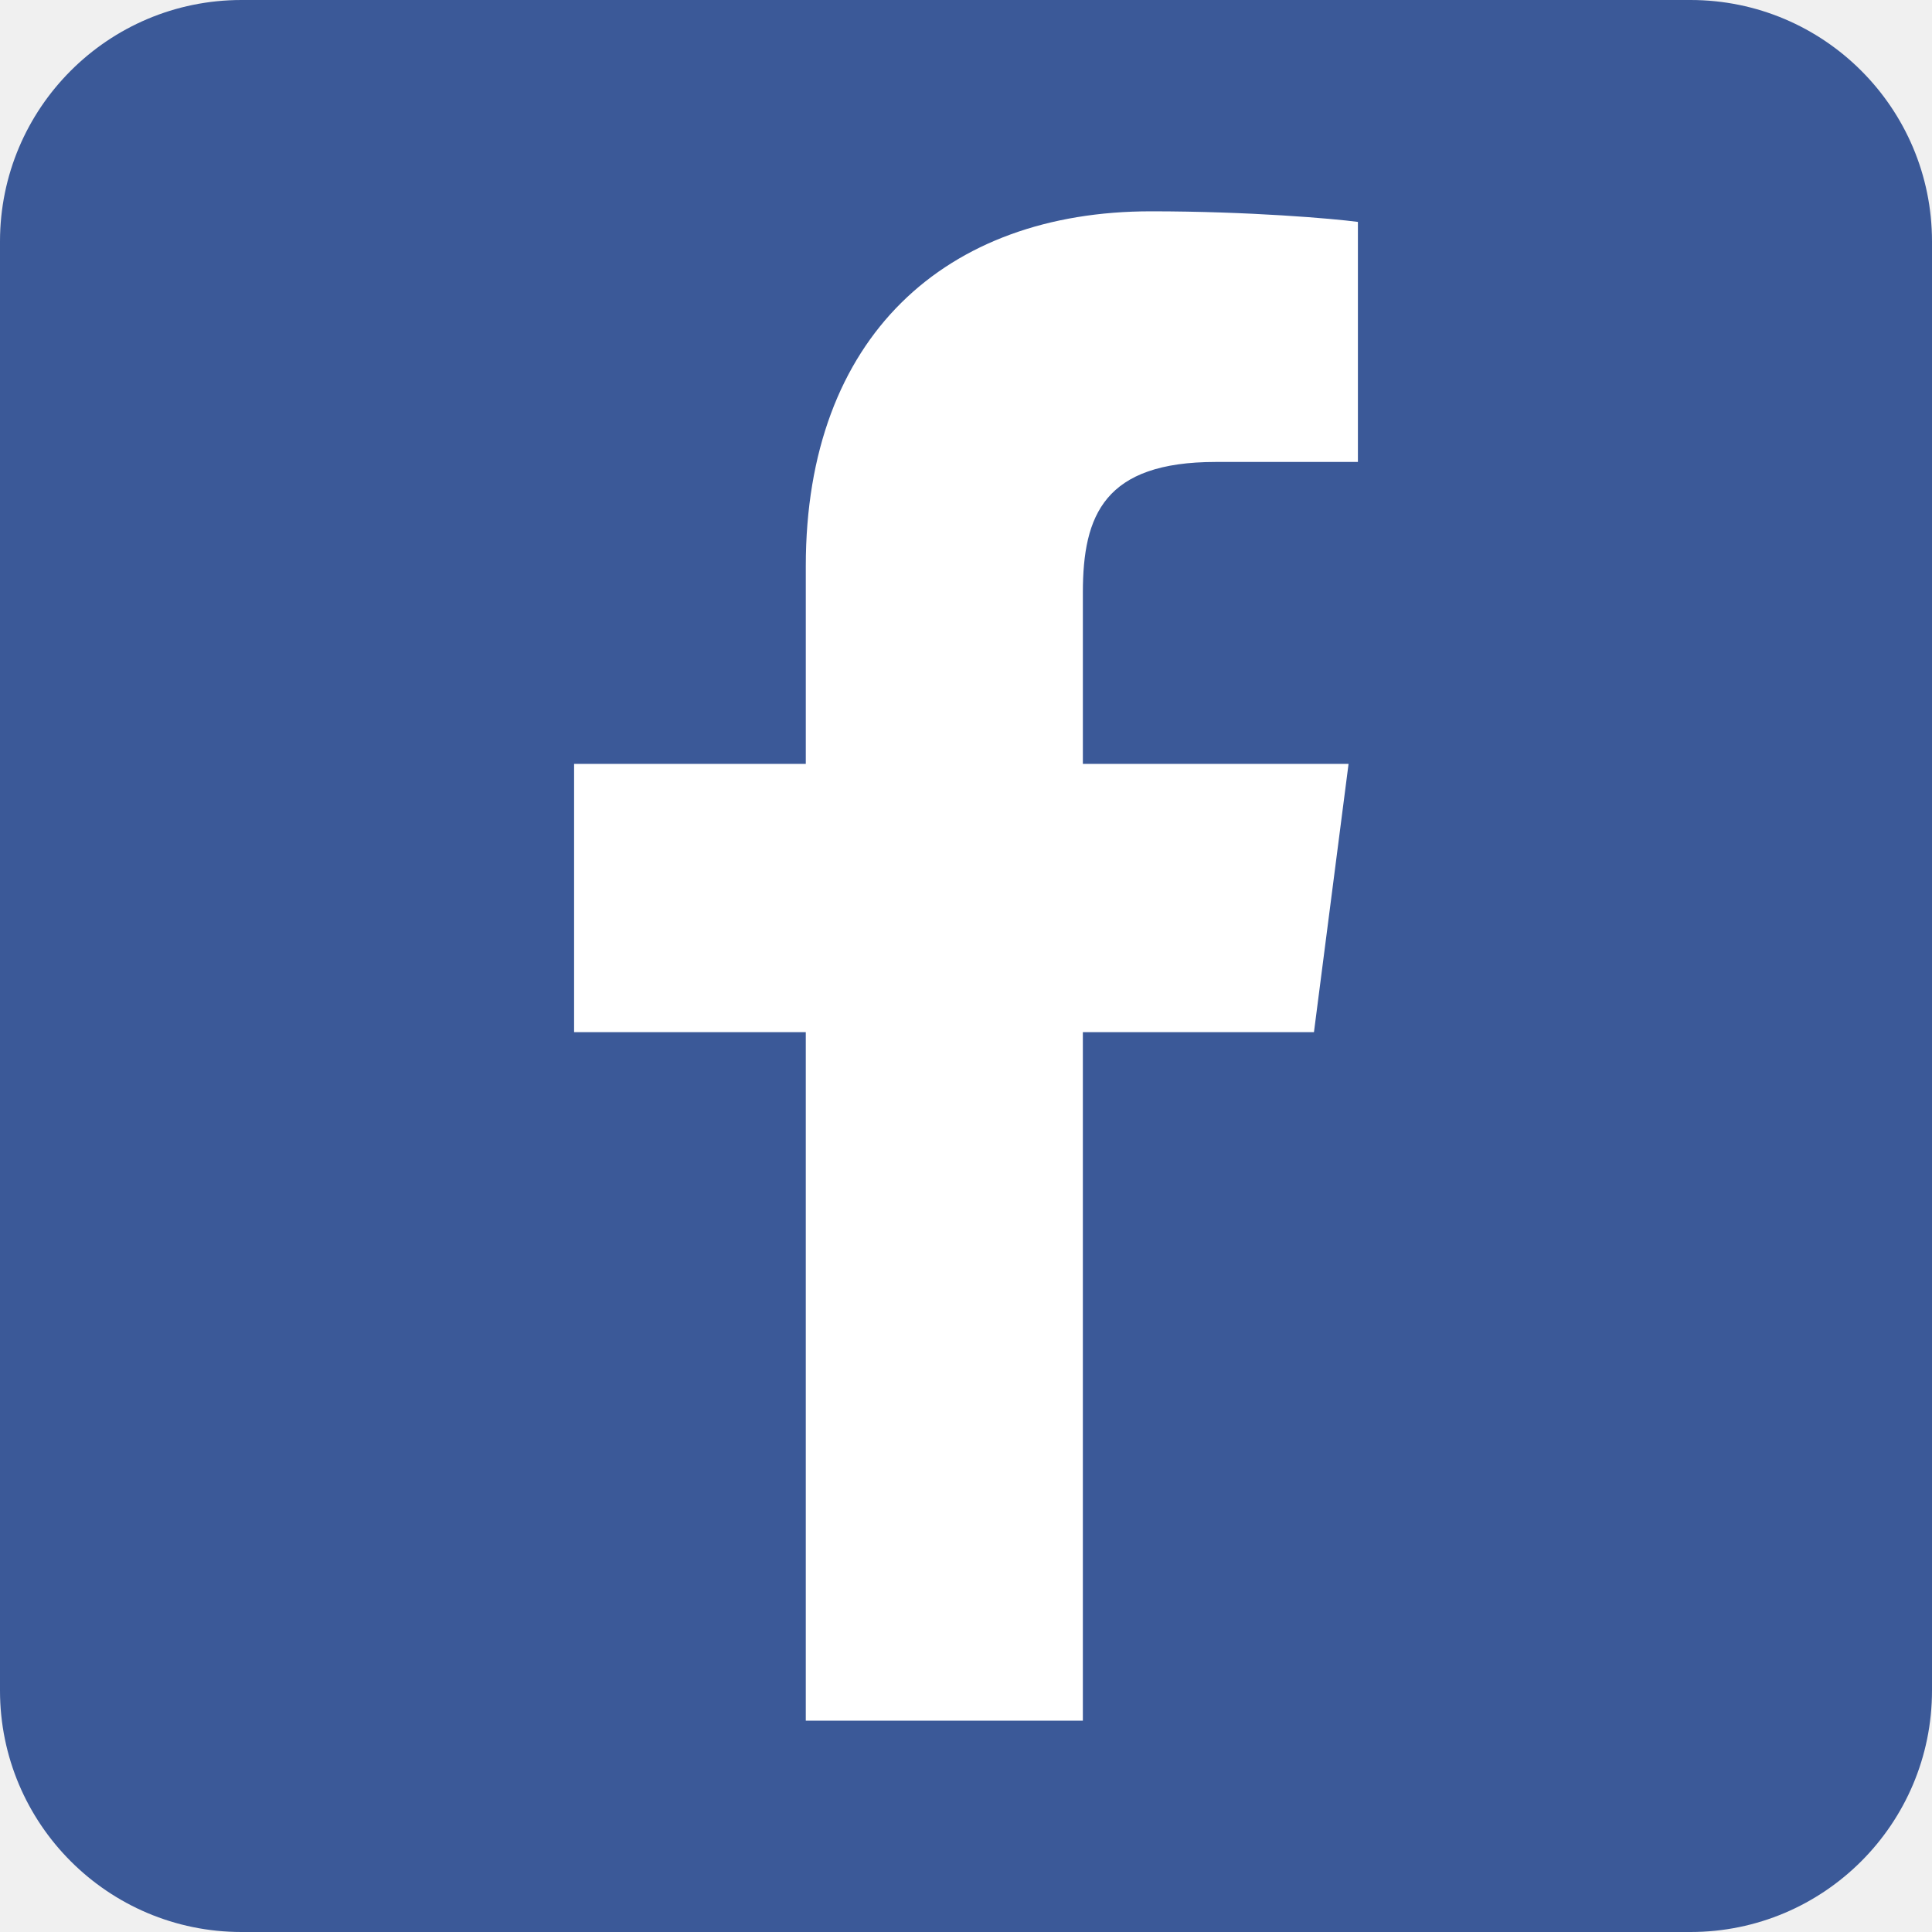
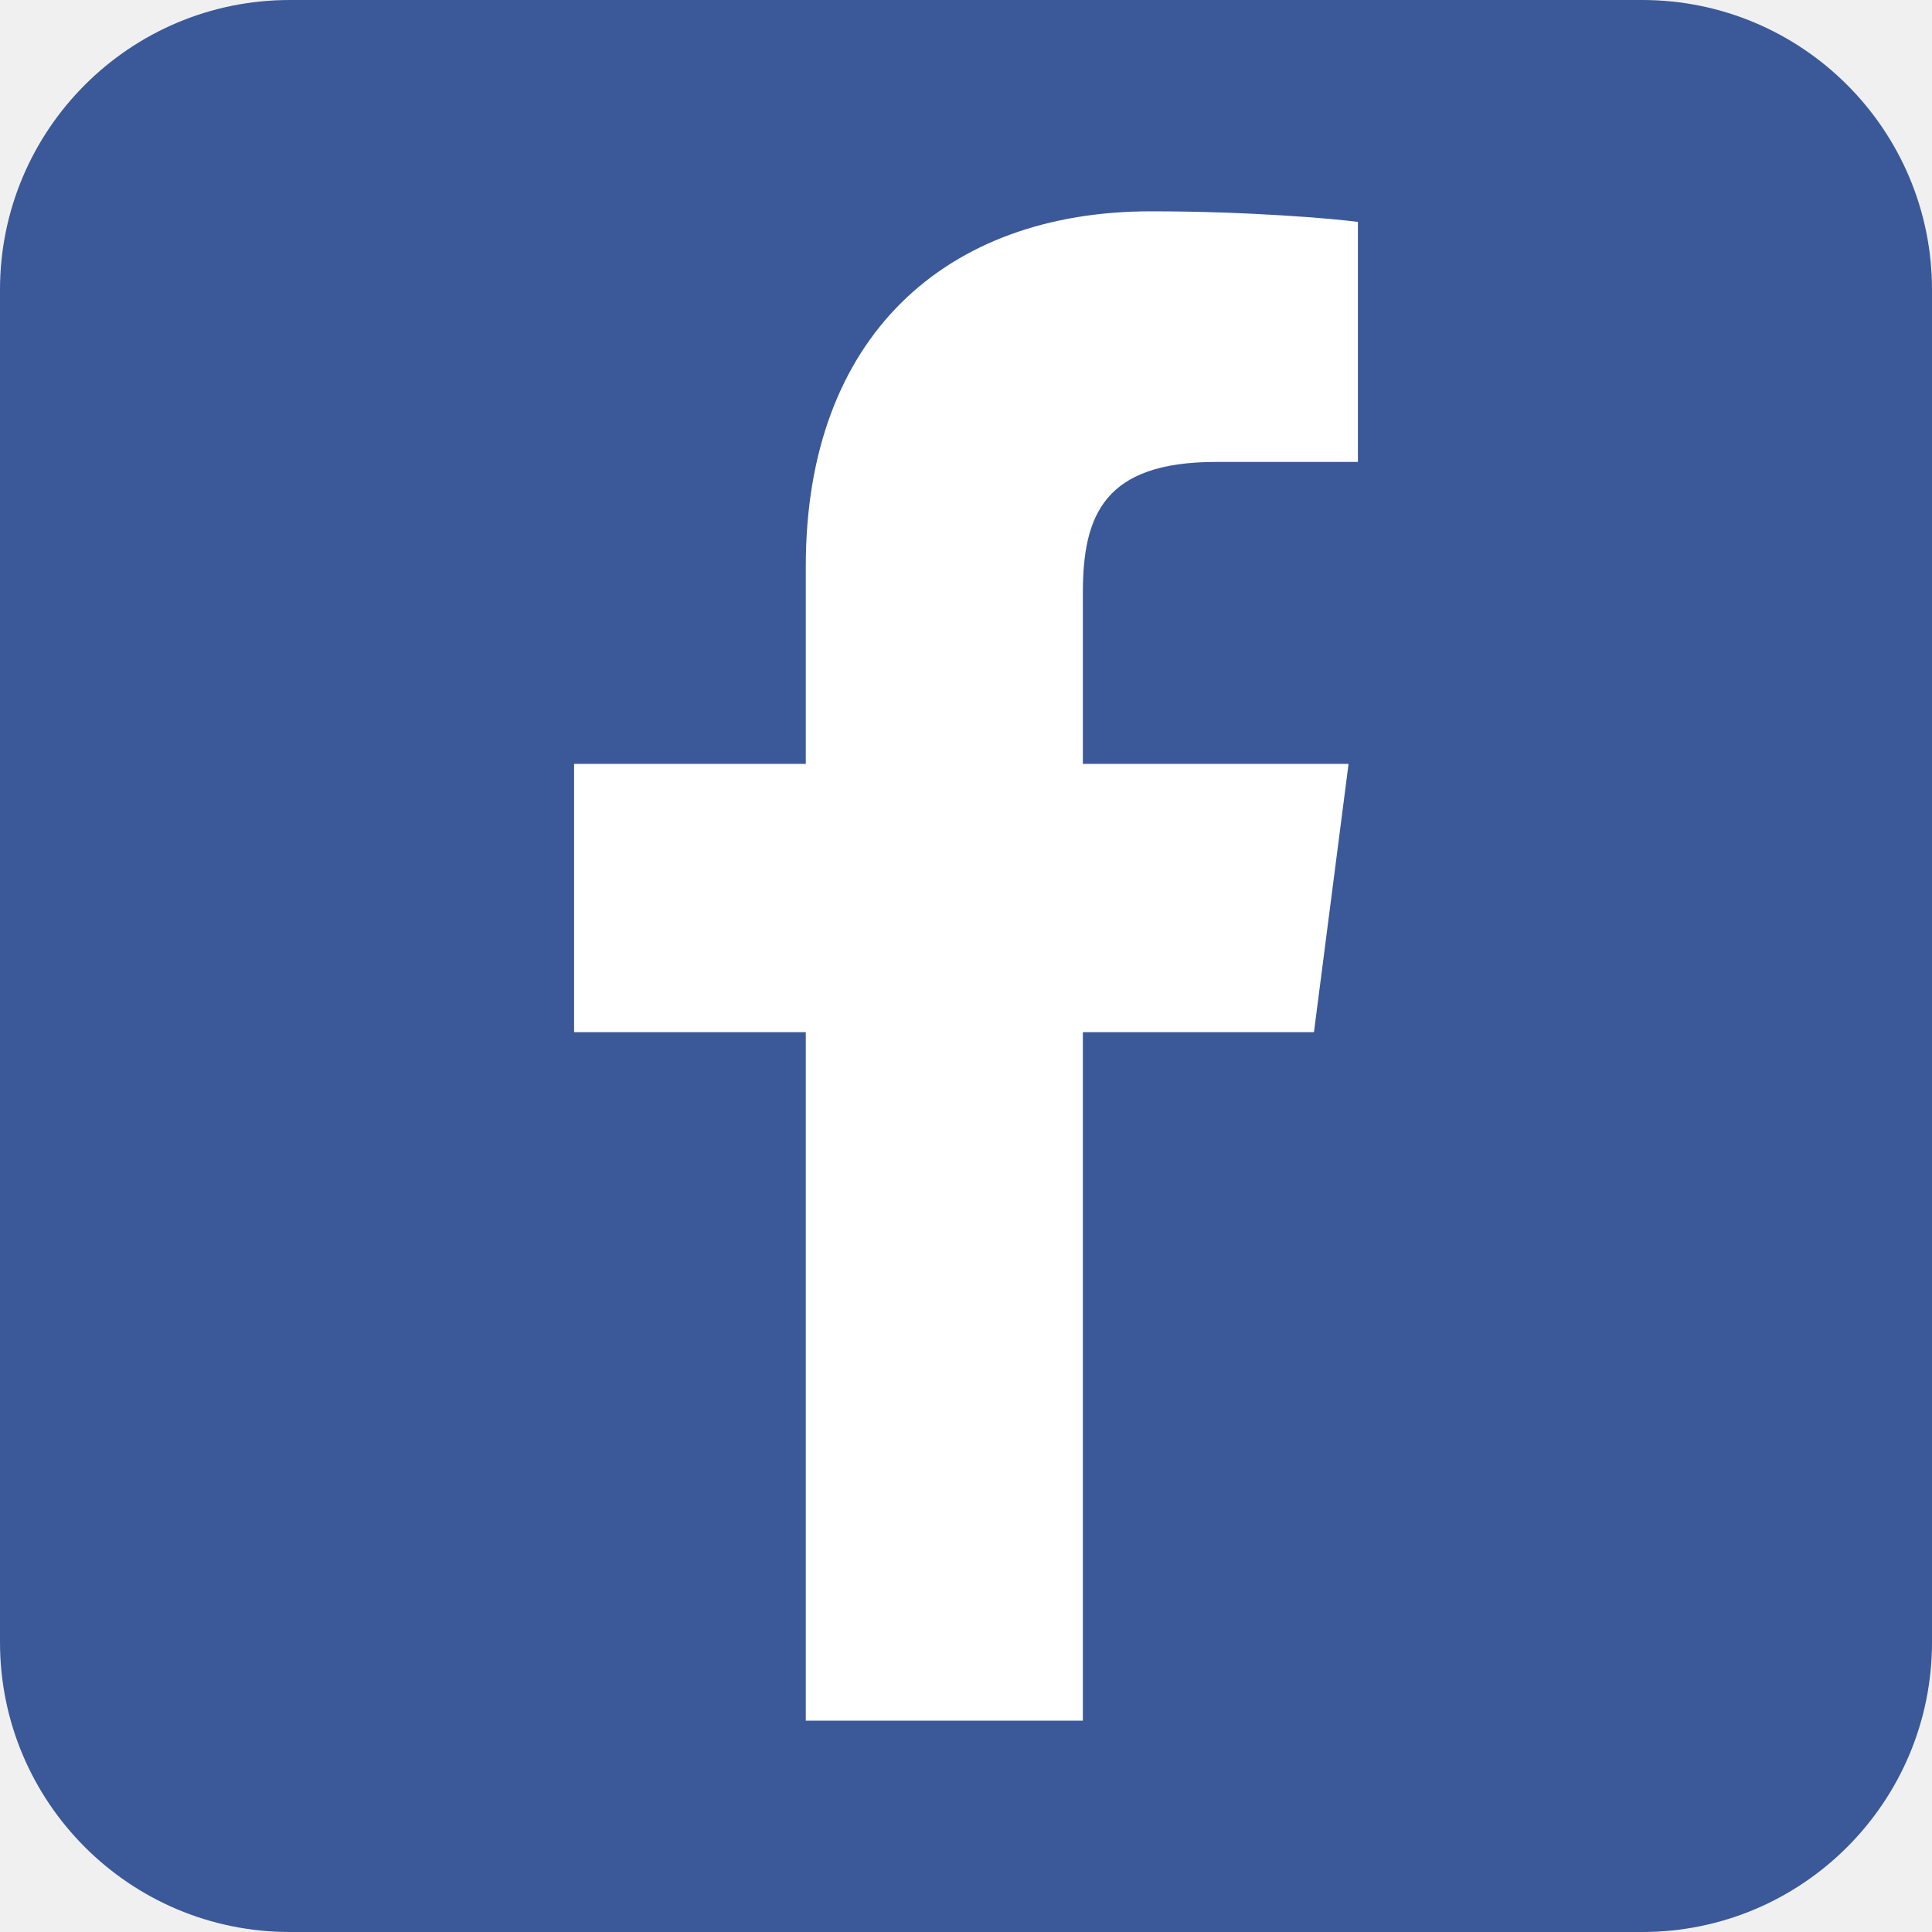
- <svg xmlns="http://www.w3.org/2000/svg" height="512" id="Layer_1" version="1.1" viewBox="0 0 512 512" width="512" xml:space="preserve">
-   <defs id="defs12" />
-   <g id="g5991">
-     <rect height="512" id="rect2987" rx="64" ry="64" style="fill:#3b5998;fill-opacity:1;fill-rule:nonzero;stroke:none" width="512" x="0" y="0" />
-     <path d="M 286.968,456 V 273.538 h 61.244 l 9.17,-71.103 h -70.412 v -45.395 c 0,-20.588 5.721,-34.619 35.235,-34.619 l 37.655,-0.011 V 58.808 c -6.51,-0.874 -28.857,-2.808 -54.867,-2.808 -54.288,0 -91.45,33.146 -91.45,93.998 v 52.437 h -61.402 v 71.103 h 61.4 v 182.462 h 73.427 z" id="f_1_" style="fill:#ffffff" />
+ <svg xmlns="http://www.w3.org/2000/svg" version="1.1" viewBox="0 0 512 512">
+   <g>
+     <rect height="100%" width="100%" rx="15%" ry="15%" style="fill:#3b5998;" />
+     <g>
+       <path d="M 286.968,456 V 273.538 h 61.244 l 9.17,-71.103 h -70.412 v -45.395 c 0,-20.588 5.721,-34.619 35.235,-34.619 l 37.655,-0.011 V 58.808 c -6.51,-0.874 -28.857,-2.808 -54.867,-2.808 -54.288,0 -91.45,33.146 -91.45,93.998 v 52.437 h -61.402 v 71.103 h 61.4 v 182.462 h 73.427 z" style="fill:#ffffff" />
+     </g>
  </g>
</svg>
